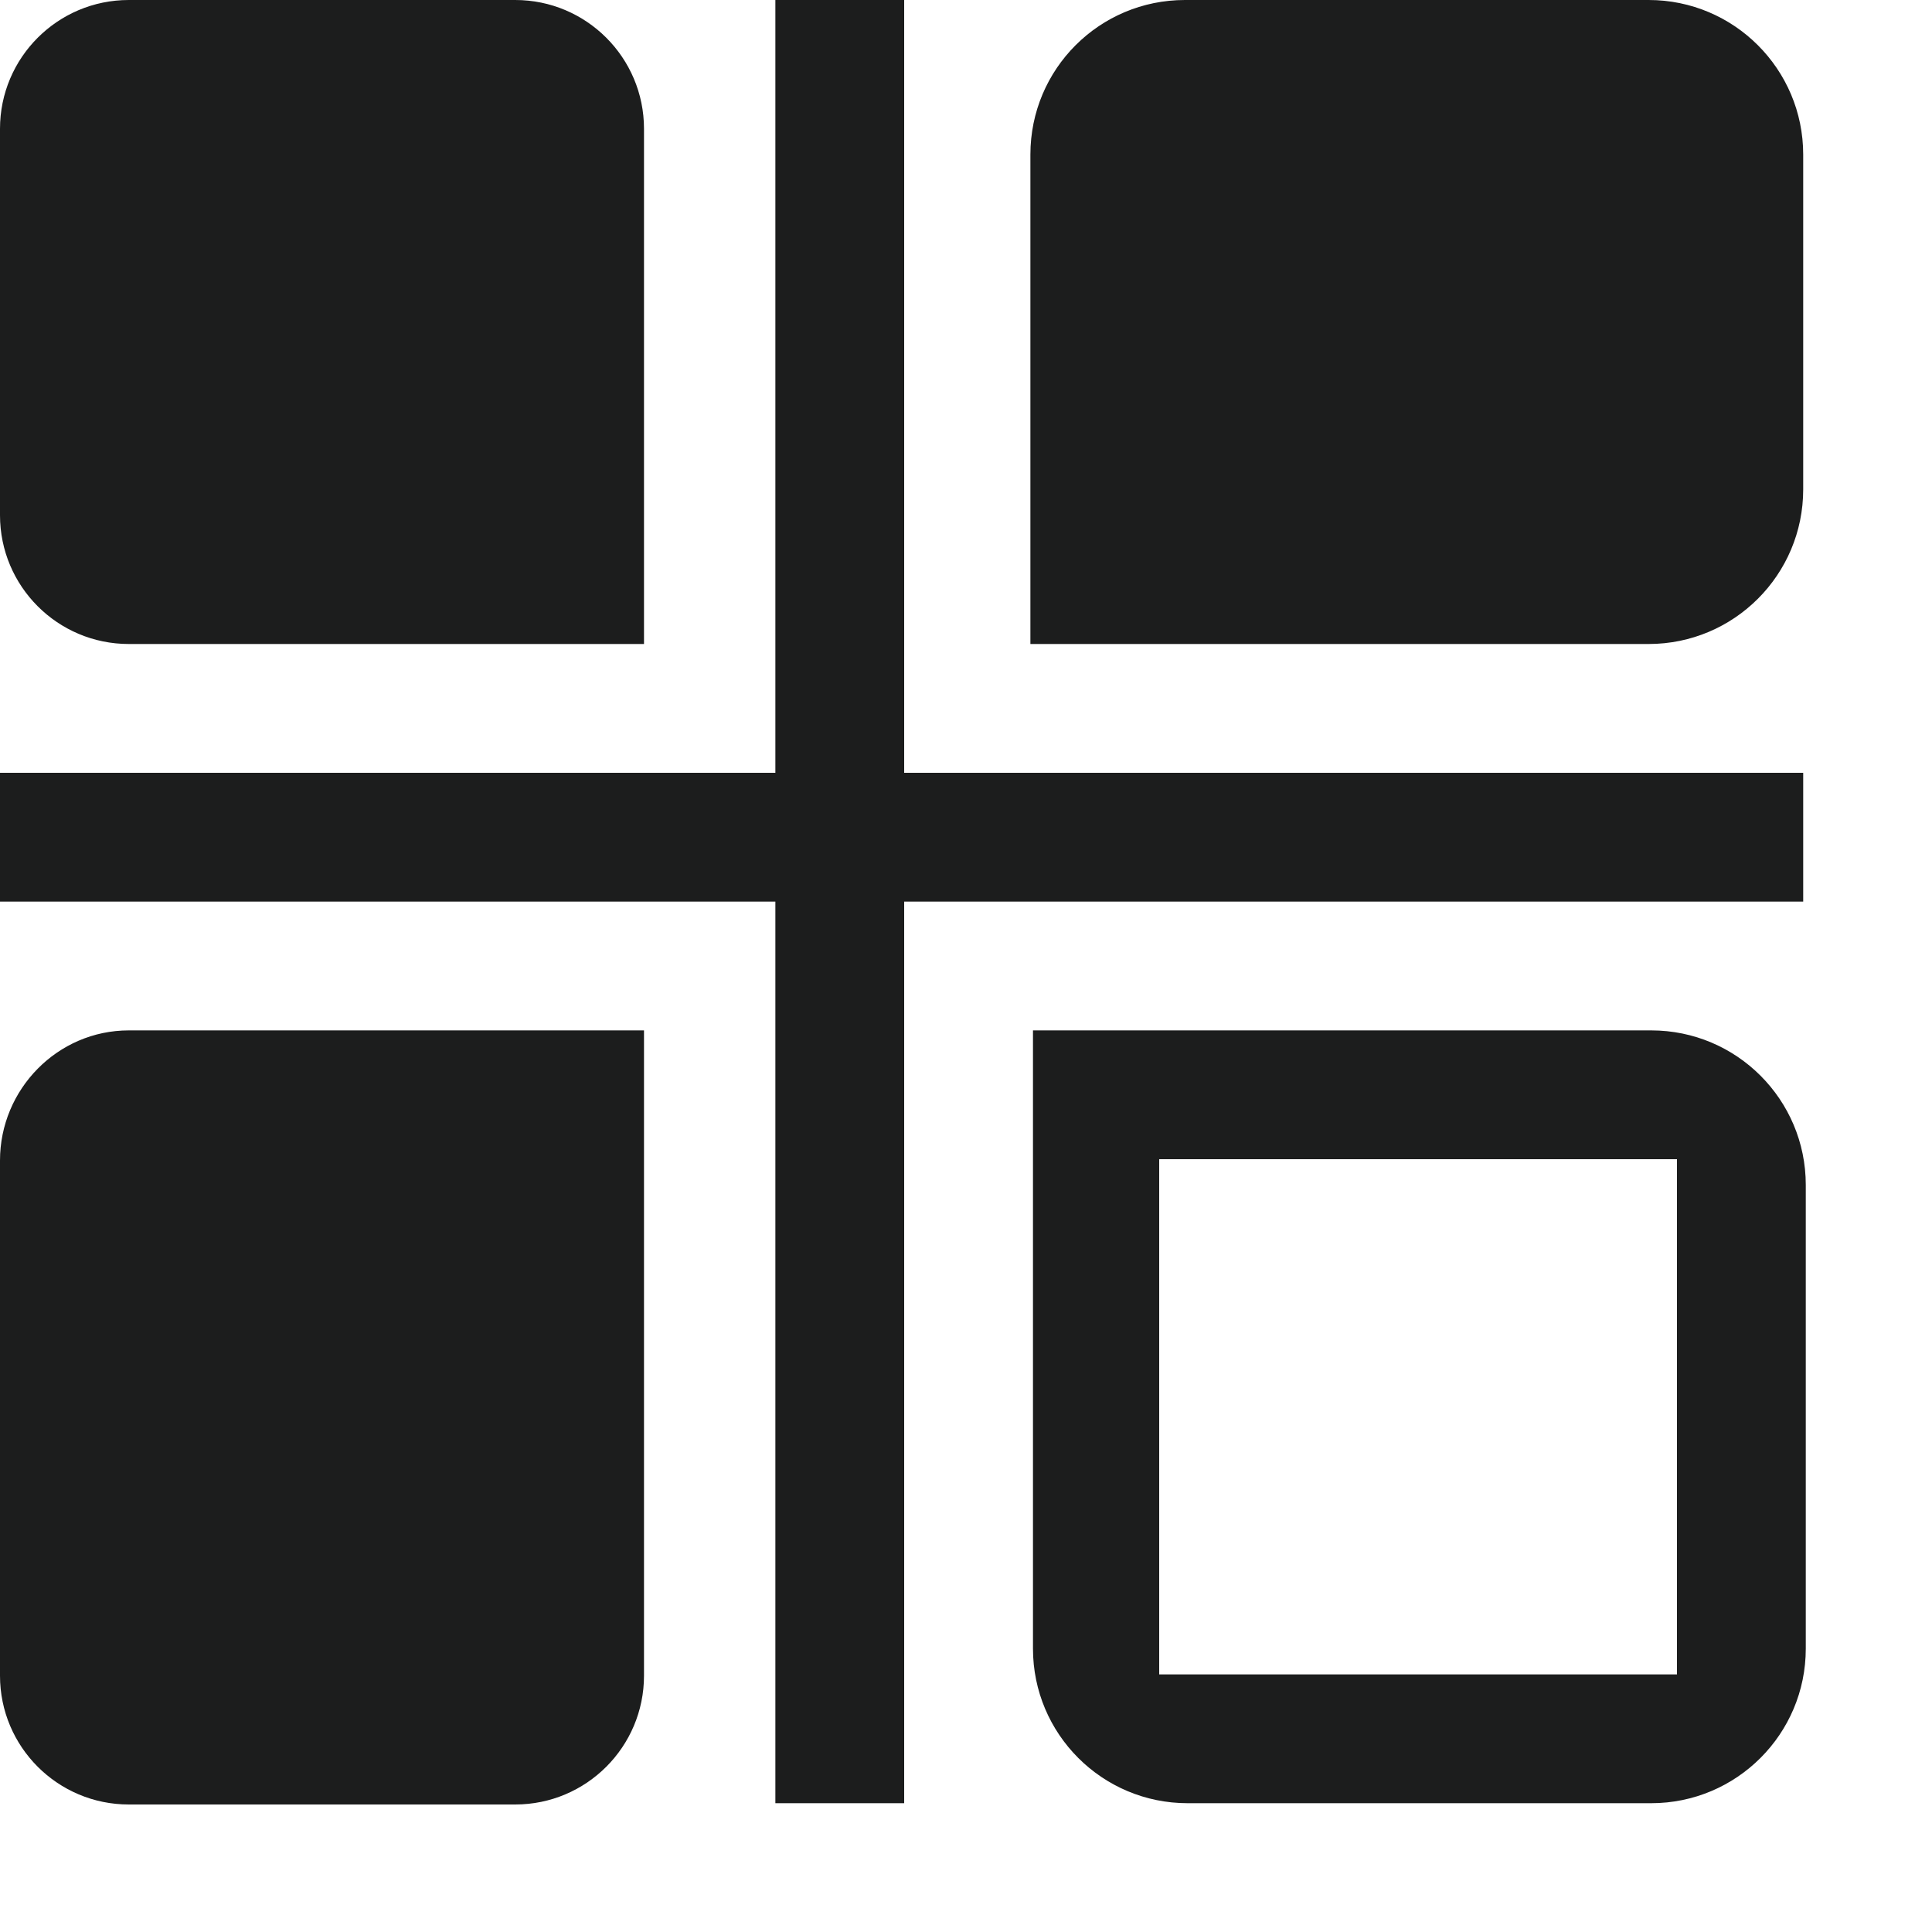
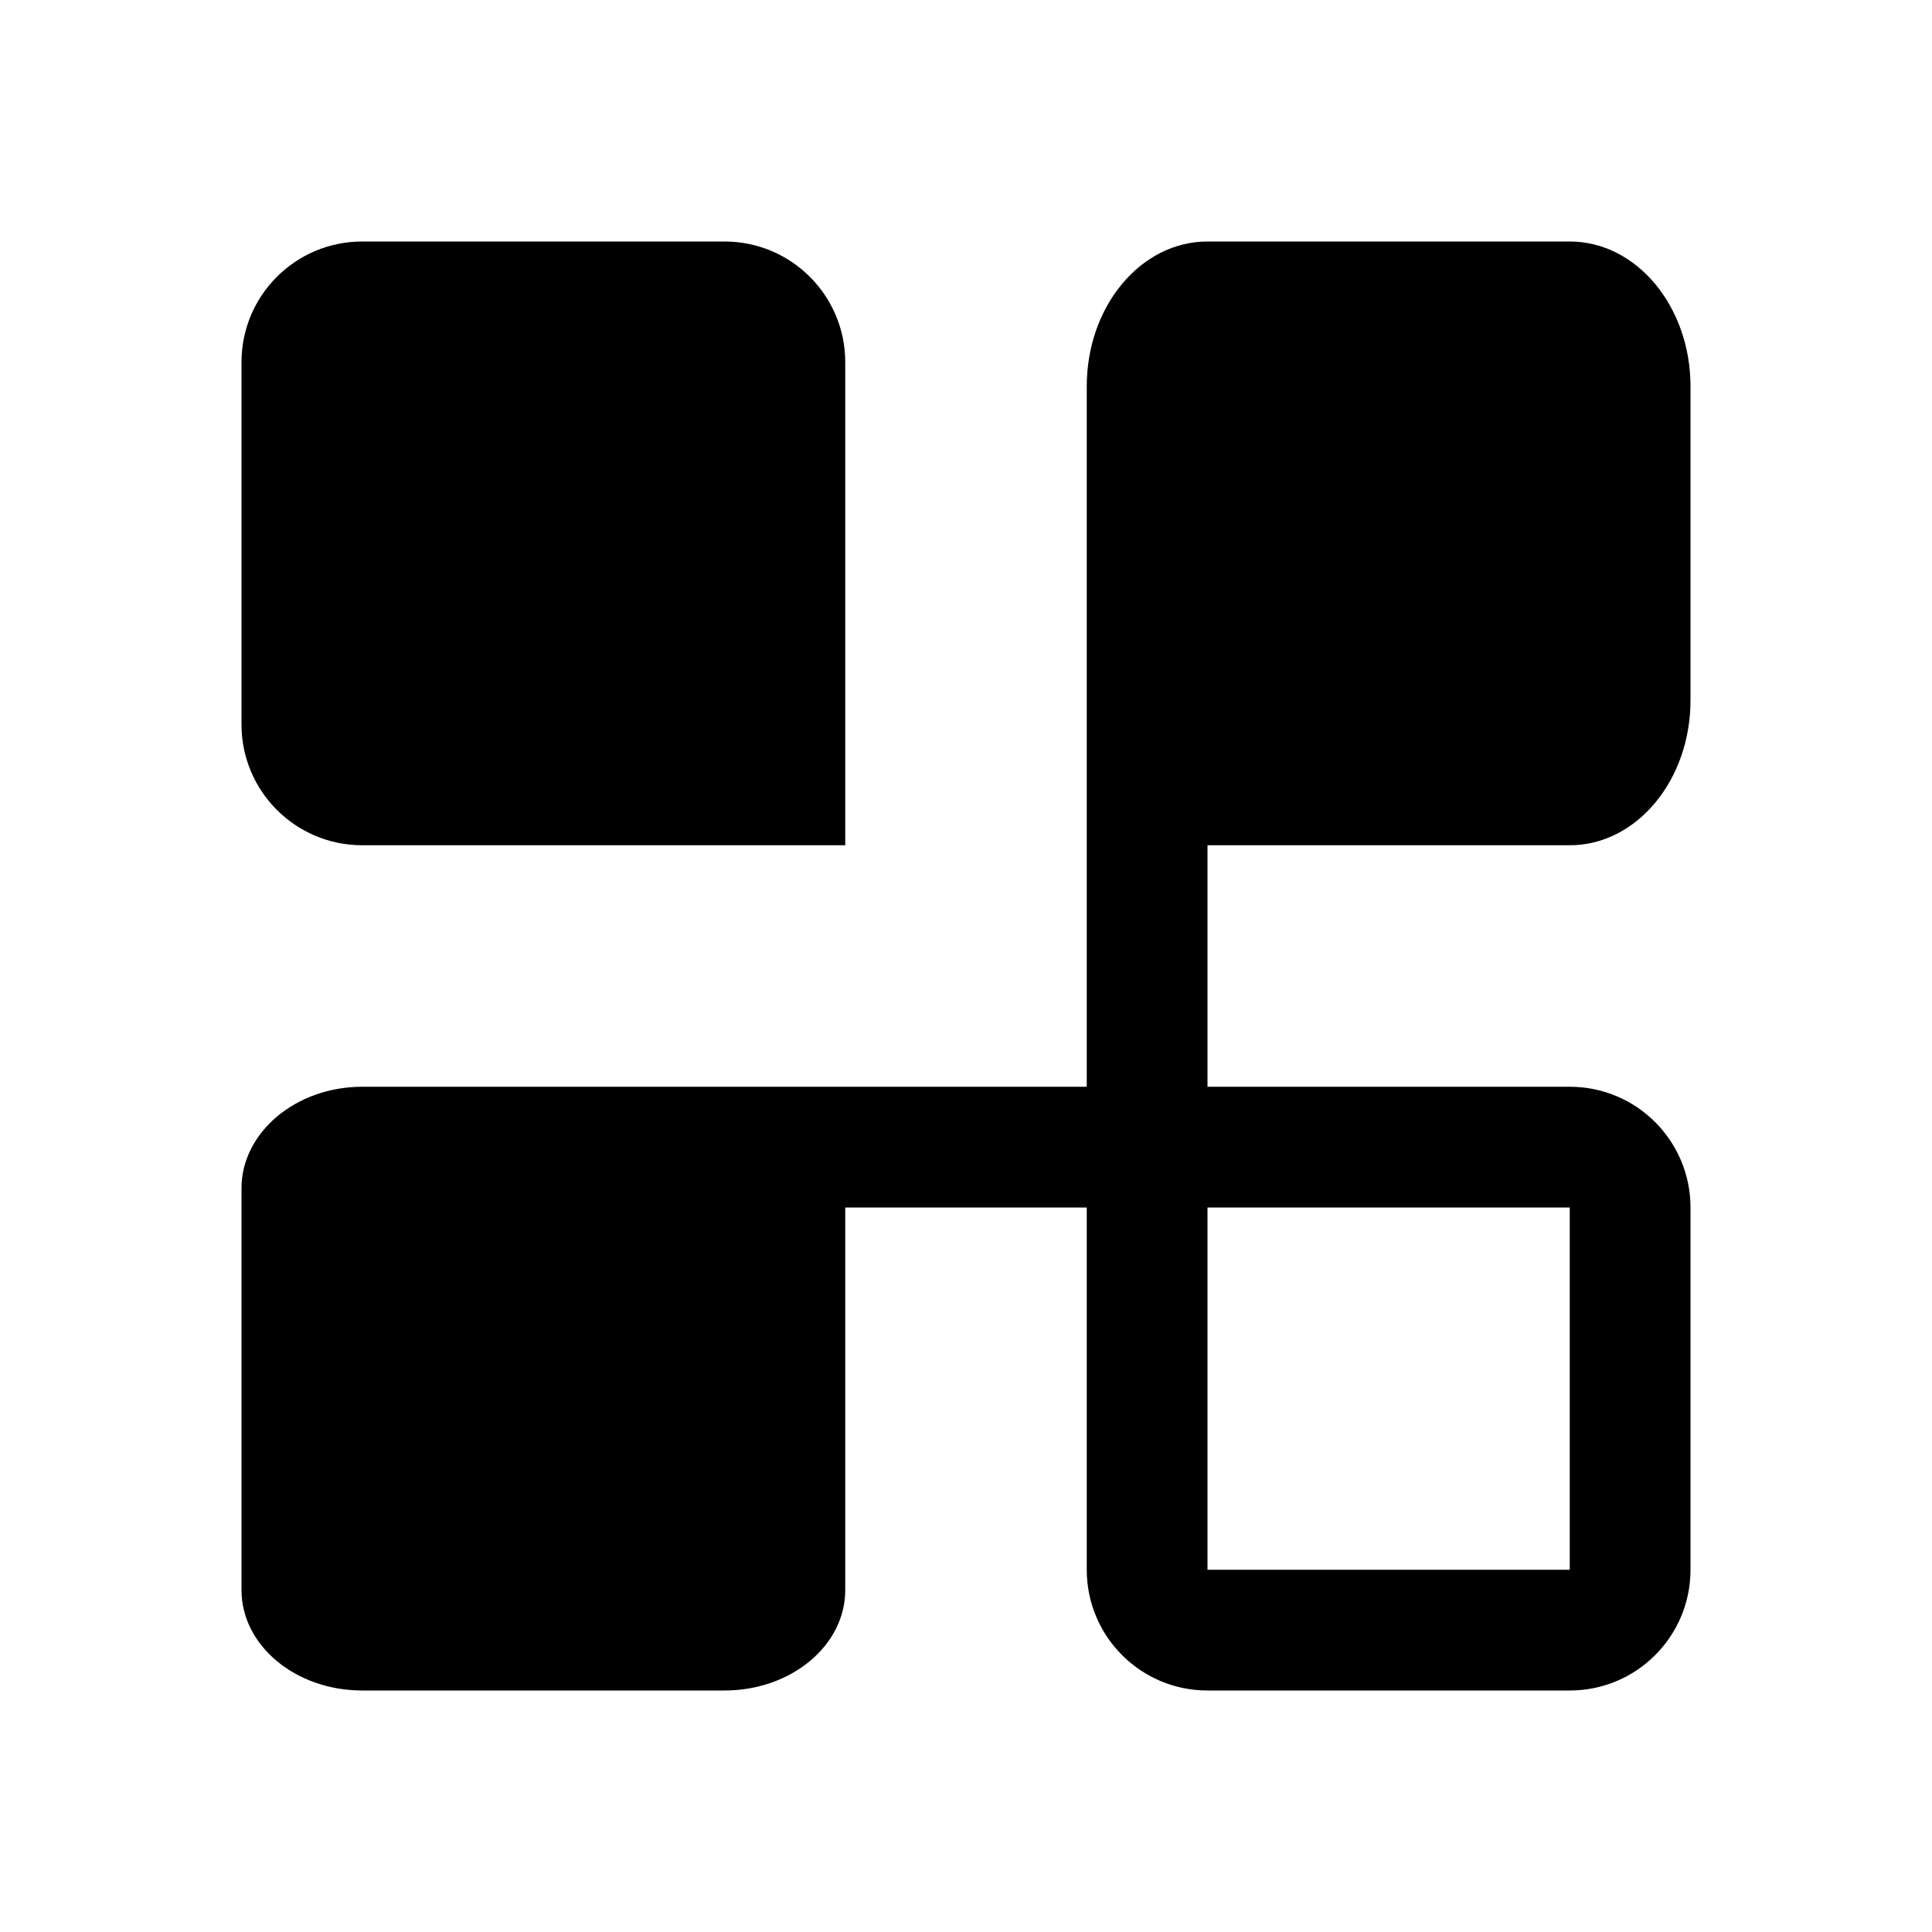
- <svg xmlns="http://www.w3.org/2000/svg" x="0" y="0" viewBox="0 0 15 15">
-   <path fill="#1C1D1D" d="M7.02 6H14v1H7.02v7h-1V7H0V6h6.02V0h1z" />
-   <path fill="#1C1D1D" d="M1 8h4v5.01a1 1 0 0 1-1 1H1a1 1 0 0 1-1-1v-4C0 8.457.447 8 1 8zM12.8 0A1.2 1.2 0 0 1 14 1.2v2.6A1.2 1.2 0 0 1 12.8 5H8V1.2C8 .536 8.536 0 9.2 0h3.6zM4 0a1 1 0 0 1 1 1v4H1a1 1 0 0 1-1-1V1a1 1 0 0 1 1-1h3zM12.82 8a1.2 1.2 0 0 1 1.2 1.2v3.6a1.2 1.2 0 0 1-1.2 1.2h-3.6a1.2 1.2 0 0 1-1.2-1.2V8h4.8zM9 9v4h4.02V9H9z" />
+ <svg xmlns="http://www.w3.org/2000/svg" viewBox="0 0 16 16">
+   <g fill="none" fill-rule="evenodd">
+     <path d="M10,7 L10,9 L13,9 C13.553,9 14,9.448 14,10 L14,13 C14,13.552 13.553,14 13,14 L10,14 C9.447,14 9,13.552 9,13 L9,10 L7,10 L7,13.168 C7,13.627 6.553,14 6,14 L3,14 C2.447,14 2,13.627 2,13.168 L2,9.841 C2,9.381 2.447,9 3,9 L6.5,9 L9,9 L9,6.5 L9,3.2 C9,2.536 9.447,2 10,2 L13,2 C13.553,2 14,2.538 14,3.2 L14,5.8 C14,6.462 13.553,7 13,7 L10,7 Z M10,10 L10,11.5 L10,13 L13,13 L13,10 L11.5,10 L10,10 Z" fill="#000" />
+     <path d="M6,2 C6.553,2 7,2.448 7,3 L7,7 L3,7 C2.447,7 2,6.552 2,6 L2,3 C2,2.447 2.447,2 3,2 L6,2 Z" fill="#000" />
+   </g>
</svg>
